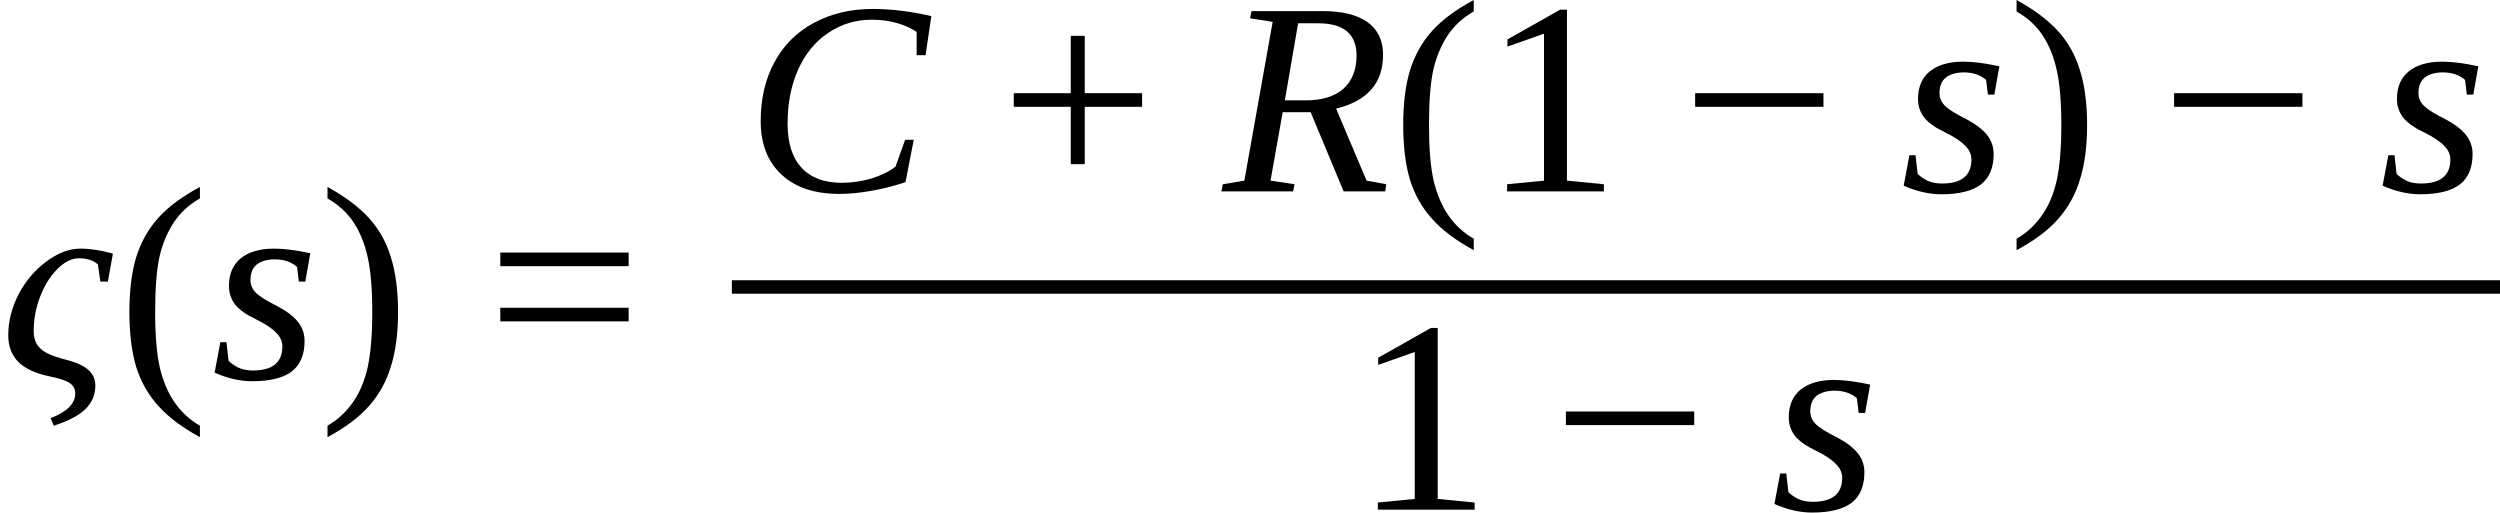
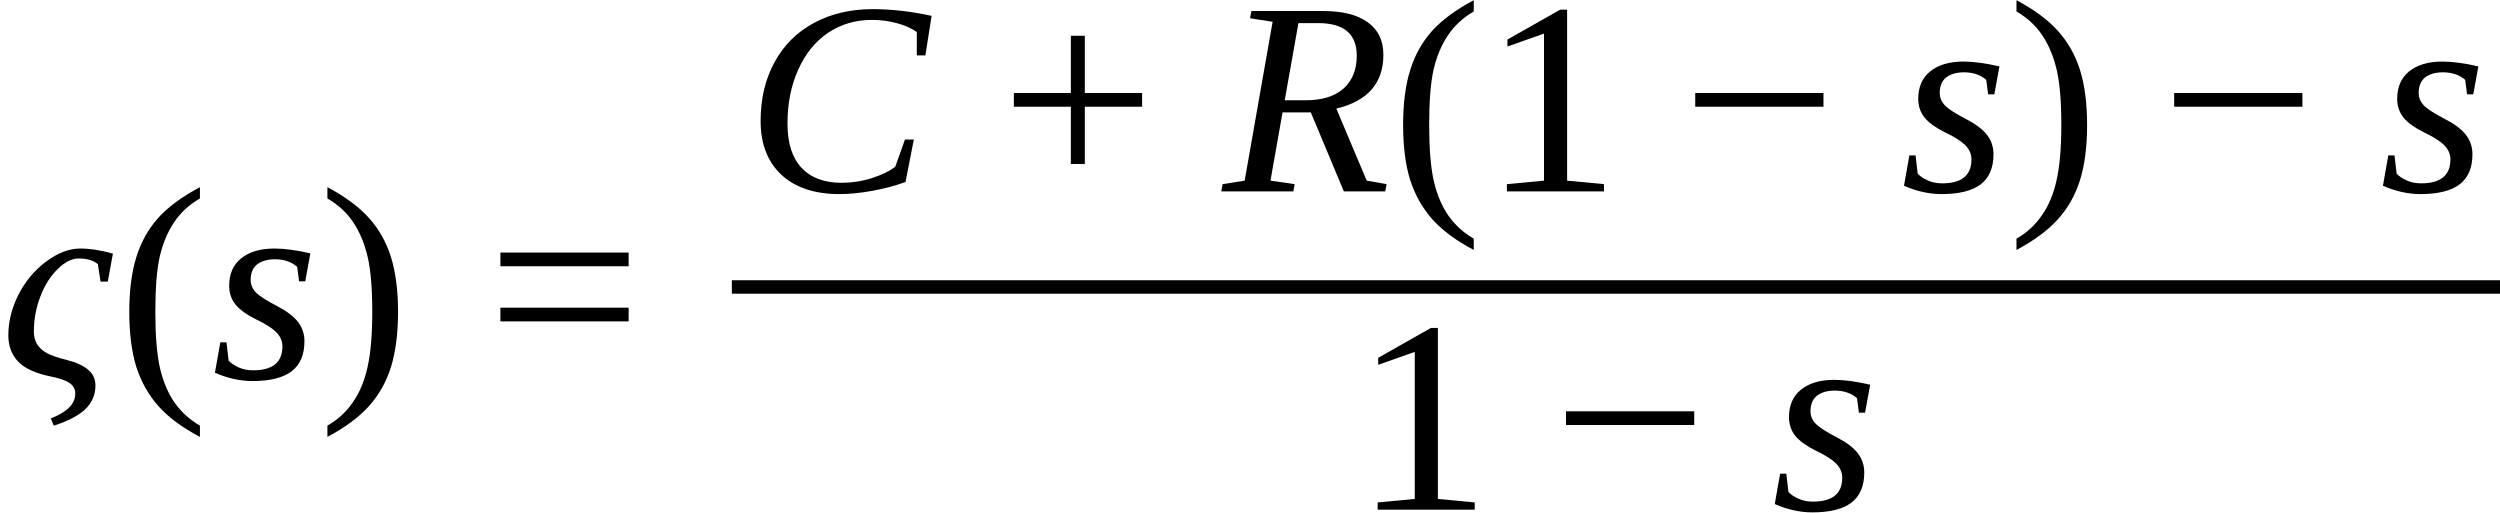
- <svg xmlns="http://www.w3.org/2000/svg" height="22.359pt" width="108.981pt" viewBox="0 -16.494 108.981 22.359">
-   <text font-size="12" text-anchor="middle" y="0" x="2.435" font-family="Times New Roman" font-style="italic" fill="black">ς</text>
-   <g transform="translate(5.109375, 0)">
-     <g transform="translate(0, -3.984375)">
-       <text font-size="12.013" transform="scale(0.998927, 1)" text-anchor="middle" y="3.982" x="2" font-family="Times New Roman" fill="black">(</text>
+ <svg xmlns="http://www.w3.org/2000/svg" height="29.812pt" width="145.308pt" viewBox="0 -21.992 145.308 29.812">
+   <text font-size="16" text-anchor="middle" y="0" x="3.246" font-family="Times New Roman" font-style="italic" fill="black">ς</text>
+   <g transform="translate(6.8125, 0)">
+     <g transform="translate(0, -5.3125)">
+       <text font-size="16.017" transform="scale(0.998927, 1)" text-anchor="middle" y="5.309" x="2.667" font-family="Times New Roman" fill="black">(</text>
    </g>
-     <g transform="translate(3.996094, 0)">
-       <text font-size="12" text-anchor="middle" y="0" x="2.446" font-family="Times New Roman" font-style="italic" fill="black">s</text>
+     <g transform="translate(5.328125, 0)">
+       <text font-size="16" text-anchor="middle" y="0" x="3.262" font-family="Times New Roman" font-style="italic" fill="black">s</text>
    </g>
-     <g transform="translate(8.777344, -3.984375)">
-       <text font-size="12.013" transform="scale(0.998927, 1)" text-anchor="middle" y="3.982" x="2" font-family="Times New Roman" fill="black">)</text>
+     <g transform="translate(11.70312, -5.3125)">
+       <text font-size="16.017" transform="scale(0.998927, 1)" text-anchor="middle" y="5.309" x="2.667" font-family="Times New Roman" fill="black">)</text>
    </g>
  </g>
-   <g transform="translate(21.21615, -3.984375)">
-     <text font-size="12" text-anchor="middle" y="3.984" x="3.384" font-family="Times New Roman" fill="black">=</text>
+   <g transform="translate(28.2882, -5.3125)">
+     <text font-size="16" text-anchor="middle" y="5.312" x="4.512" font-family="Times New Roman" fill="black">=</text>
  </g>
-   <g transform="translate(31.903, -3.984375)">
-     <g transform="translate(0.585938, -4.16599)">
-       <text font-size="12" text-anchor="middle" y="0" x="4.002" font-family="Times New Roman" font-style="italic" fill="black">C</text>
-       <g transform="translate(11.11002, -3.984375)">
-         <text font-size="12" text-anchor="middle" y="3.984" x="3.384" font-family="Times New Roman" fill="black">+</text>
+   <g transform="translate(42.53733, -5.3125)">
+     <g transform="translate(0.78125, -5.554654)">
+       <text font-size="16" text-anchor="middle" y="0" x="5.336" font-family="Times New Roman" font-style="italic" fill="black">C</text>
+       <g transform="translate(14.81336, -5.3125)">
+         <text font-size="16" text-anchor="middle" y="5.312" x="4.512" font-family="Times New Roman" fill="black">+</text>
      </g>
-       <g transform="translate(20.54427, 0)">
-         <text font-size="12" text-anchor="middle" y="0" x="3.94" font-family="Times New Roman" font-style="italic" fill="black">R</text>
+       <g transform="translate(27.39235, 0)">
+         <text font-size="16" text-anchor="middle" y="0" x="5.254" font-family="Times New Roman" font-style="italic" fill="black">R</text>
      </g>
-       <g transform="translate(28.14973, 0)">
-         <g transform="translate(0, -3.984375)">
-           <text font-size="12.013" transform="scale(0.998927, 1)" text-anchor="middle" y="3.982" x="2" font-family="Times New Roman" fill="black">(</text>
+       <g transform="translate(37.53298, 0)">
+         <g transform="translate(0, -5.3125)">
+           <text font-size="16.017" transform="scale(0.998927, 1)" text-anchor="middle" y="5.309" x="2.667" font-family="Times New Roman" fill="black">(</text>
        </g>
-         <g transform="translate(3.996094, 0)">
-           <text font-size="12" text-anchor="middle" y="0" x="3" font-family="Times New Roman" fill="black">1</text>
-           <g transform="translate(8.666664, -3.984375)">
-             <text font-size="12" text-anchor="middle" y="3.984" x="3.384" font-family="Times New Roman" fill="black">−</text>
+         <g transform="translate(5.328125, 0)">
+           <text font-size="16" text-anchor="middle" y="0" x="4" font-family="Times New Roman" fill="black">1</text>
+           <g transform="translate(11.55555, -5.3125)">
+             <text font-size="16" text-anchor="middle" y="5.312" x="4.512" font-family="Times New Roman" fill="black">−</text>
          </g>
-           <g transform="translate(18.10091, 0)">
-             <text font-size="12" text-anchor="middle" y="0" x="2.446" font-family="Times New Roman" font-style="italic" fill="black">s</text>
+           <g transform="translate(24.13454, 0)">
+             <text font-size="16" text-anchor="middle" y="0" x="3.262" font-family="Times New Roman" font-style="italic" fill="black">s</text>
          </g>
        </g>
-         <g transform="translate(26.87825, -3.984375)">
-           <text font-size="12.013" transform="scale(0.998927, 1)" text-anchor="middle" y="3.982" x="2" font-family="Times New Roman" fill="black">)</text>
+         <g transform="translate(35.83767, -5.3125)">
+           <text font-size="16.017" transform="scale(0.998927, 1)" text-anchor="middle" y="5.309" x="2.667" font-family="Times New Roman" fill="black">)</text>
        </g>
      </g>
-       <g transform="translate(61.69074, -3.984375)">
-         <text font-size="12" text-anchor="middle" y="3.984" x="3.384" font-family="Times New Roman" fill="black">−</text>
+       <g transform="translate(82.25432, -5.3125)">
+         <text font-size="16" text-anchor="middle" y="5.312" x="4.512" font-family="Times New Roman" fill="black">−</text>
      </g>
-       <g transform="translate(71.12498, 0)">
-         <text font-size="12" text-anchor="middle" y="0" x="2.446" font-family="Times New Roman" font-style="italic" fill="black">s</text>
+       <g transform="translate(94.83331, 0)">
+         <text font-size="16" text-anchor="middle" y="0" x="3.262" font-family="Times New Roman" font-style="italic" fill="black">s</text>
      </g>
    </g>
-     <g transform="translate(27.09798, 9.708984)">
-       <text font-size="12" text-anchor="middle" y="0" x="3" font-family="Times New Roman" fill="black">1</text>
-       <g transform="translate(8.666664, -3.984375)">
-         <text font-size="12" text-anchor="middle" y="3.984" x="3.384" font-family="Times New Roman" fill="black">−</text>
+     <g transform="translate(36.13063, 12.94531)">
+       <text font-size="16" text-anchor="middle" y="0" x="4" font-family="Times New Roman" fill="black">1</text>
+       <g transform="translate(11.55555, -5.3125)">
+         <text font-size="16" text-anchor="middle" y="5.312" x="4.512" font-family="Times New Roman" fill="black">−</text>
      </g>
-       <g transform="translate(18.10091, 0)">
-         <text font-size="12" text-anchor="middle" y="0" x="2.446" font-family="Times New Roman" font-style="italic" fill="black">s</text>
+       <g transform="translate(24.13454, 0)">
+         <text font-size="16" text-anchor="middle" y="0" x="3.262" font-family="Times New Roman" font-style="italic" fill="black">s</text>
      </g>
    </g>
-     <line stroke-width="0.586" x1="0" y1="0" stroke="black" stroke-linecap="butt" stroke-dasharray="none" x2="77.078" y2="0" fill="none" />
+     <line y2="0" stroke-width="0.781" x2="102.771" stroke="black" stroke-linecap="butt" stroke-dasharray="none" y1="0" x1="0" fill="none" />
  </g>
</svg>
